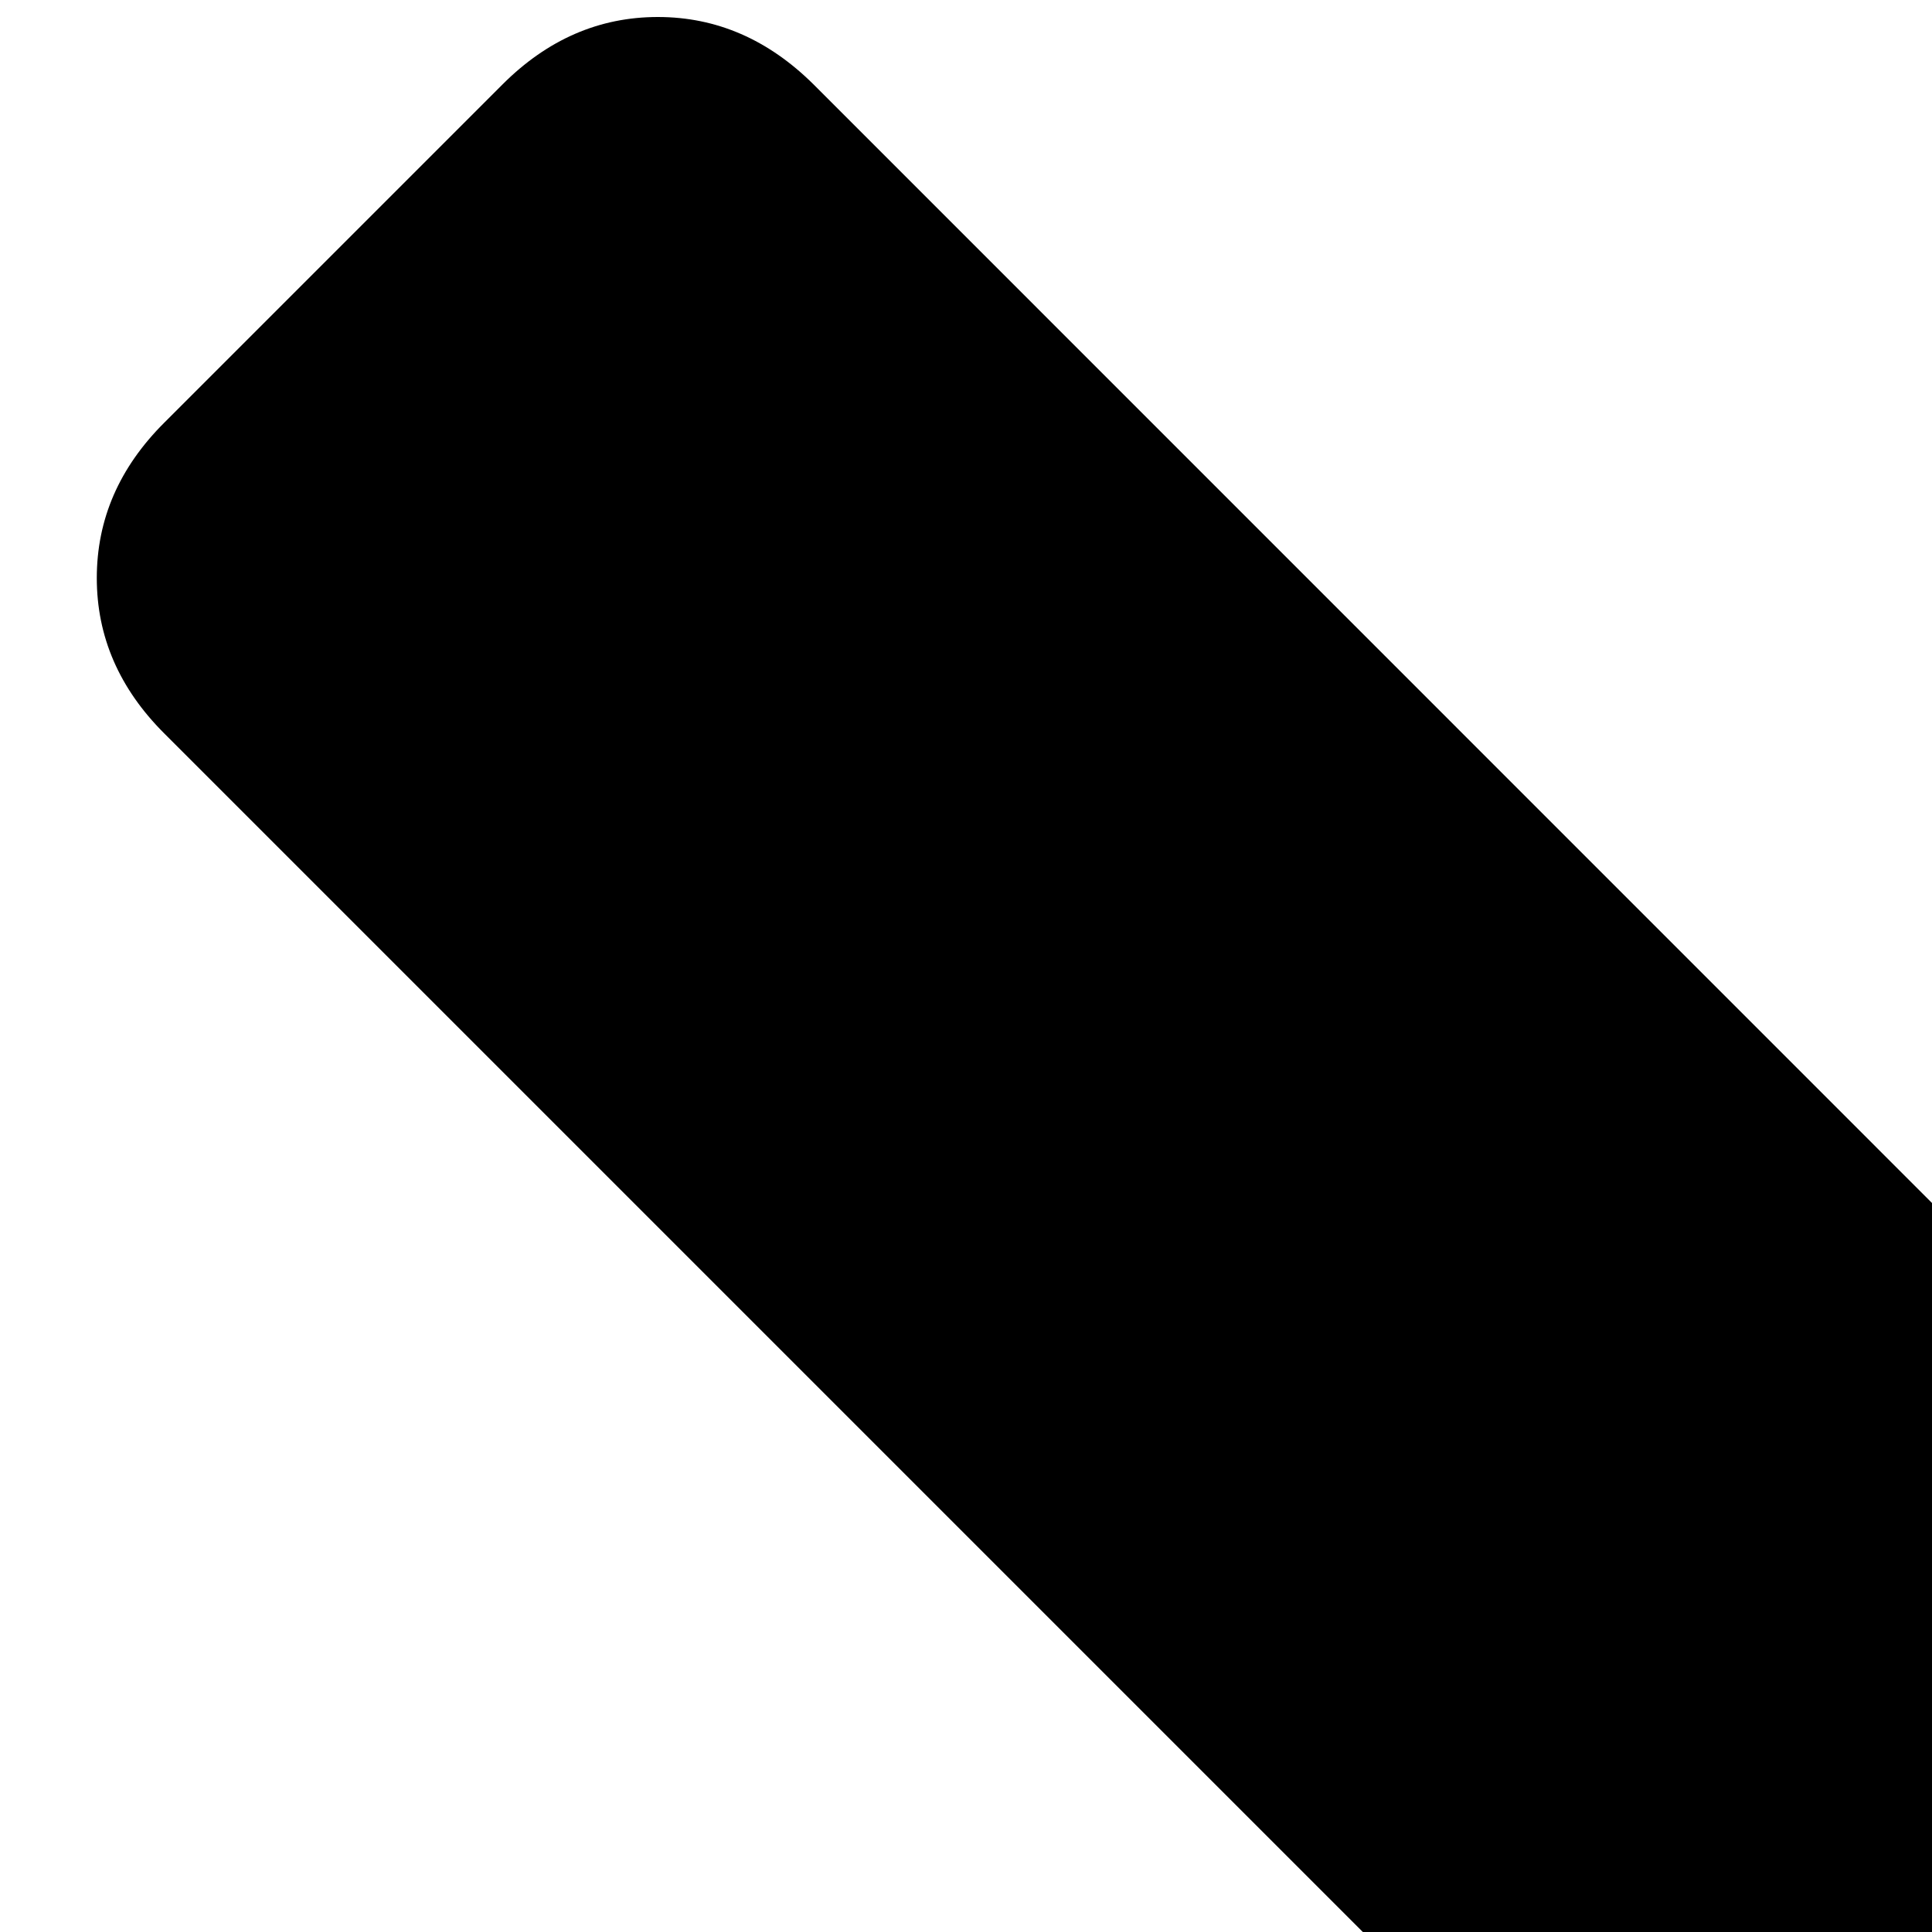
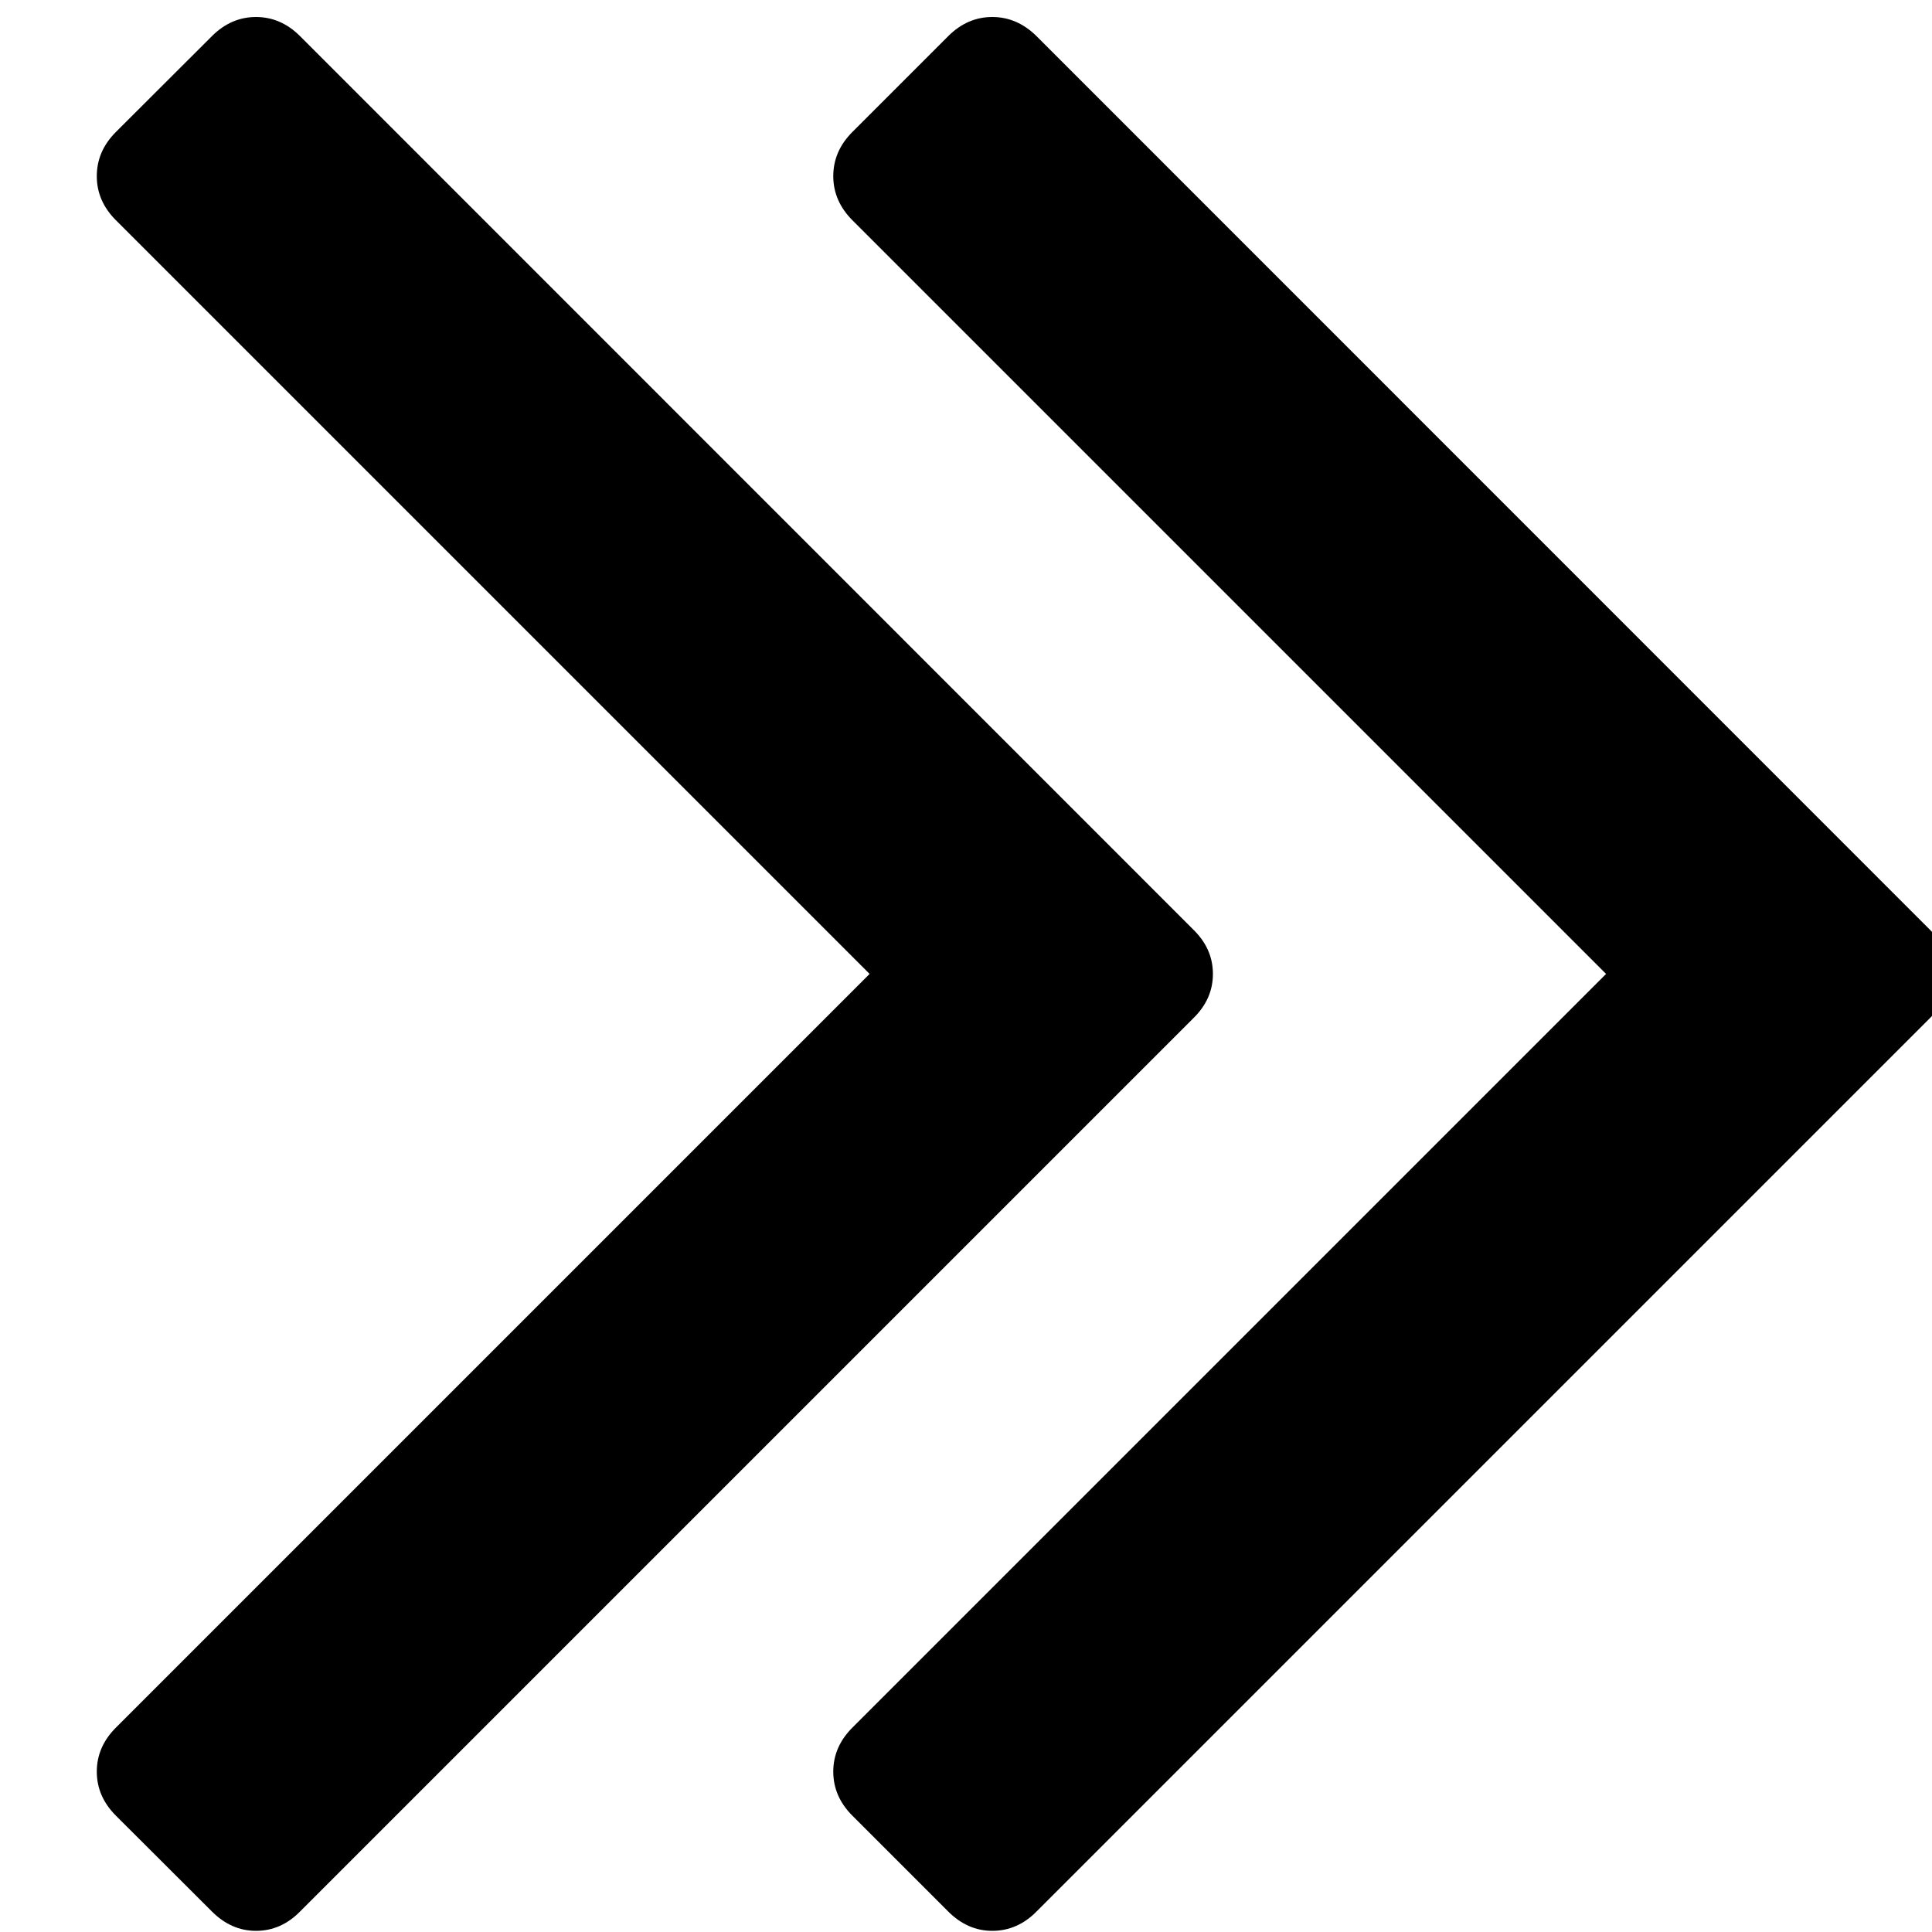
<svg xmlns="http://www.w3.org/2000/svg" width="1000" height="1000" viewBox="0 0 1000 1000">
-   <path d="m1429.1 3291.7c-23.3-23.3-35-50.2-35-80.5 0-30.3 11.7-57.2 35-80.5l1375.5-1375.5-1375.5-1375.5c-23.3-23.3-35-50.2-35-80.5 0-30.4 11.7-57.2 35-80.5l175-175c23.3-23.3 50.2-34.9 80.5-34.9 30.3 0 57.1 11.7 80.5 34.9l1631 1631.1c23.3 23.3 34.9 50.1 34.9 80.4s-11.6 57.2-34.9 80.5l-1631 1631c-23.3 23.3-50.2 35-80.6 35-30.2 0-57.1-11.7-80.4-35l-175-175z m622.9-1616.9c23.4 23.3 35.1 50.1 35.1 80.4s-11.7 57.2-35.1 80.5l-1630.9 1631c-23.4 23.3-50.2 35-80.6 35-30.3 0-57.1-11.7-80.4-35l-175-175c-23.4-23.3-35-50.2-35-80.5 0-30.3 11.7-57.2 35-80.5l1375.5-1375.5-1375.5-1375.5c-23.4-23.3-35-50.2-35-80.5 0-30.4 11.6-57.2 35-80.5l175-175c23.3-23.3 50.1-34.9 80.4-34.9 30.4 0 57.2 11.7 80.6 34.9l1630.9 1631.1z" />
+   <path d="m441.2 939.8c-6.6-6.6-9.9-14.2-9.9-22.8s3.3-16.2 9.9-22.8l390.1-390.1-390.1-390.1c-6.6-6.6-9.9-14.3-9.9-22.8 0-8.7 3.3-16.3 9.9-22.9l49.6-49.6c6.6-6.6 14.2-9.9 22.8-9.9s16.2 3.3 22.9 9.9l462.5 462.6c6.6 6.6 9.9 14.2 9.9 22.8 0 8.6-3.3 16.2-9.9 22.8l-462.5 462.5c-6.6 6.7-14.3 10-22.9 10-8.6 0-16.2-3.4-22.8-10l-49.6-49.6z m176.6-458.5c6.7 6.6 10 14.2 10 22.8 0 8.6-3.3 16.2-10 22.8l-462.5 462.5c-6.6 6.7-14.2 10-22.8 10-8.6 0-16.2-3.4-22.8-10l-49.7-49.6c-6.6-6.6-9.9-14.2-9.9-22.8s3.3-16.2 9.9-22.8l390.1-390.1-390.1-390.1c-6.6-6.6-9.9-14.2-9.9-22.8 0-8.7 3.3-16.3 9.9-22.9l49.7-49.6c6.6-6.6 14.2-9.9 22.8-9.9 8.6 0 16.2 3.3 22.8 9.9l462.5 462.6z" />
</svg>
